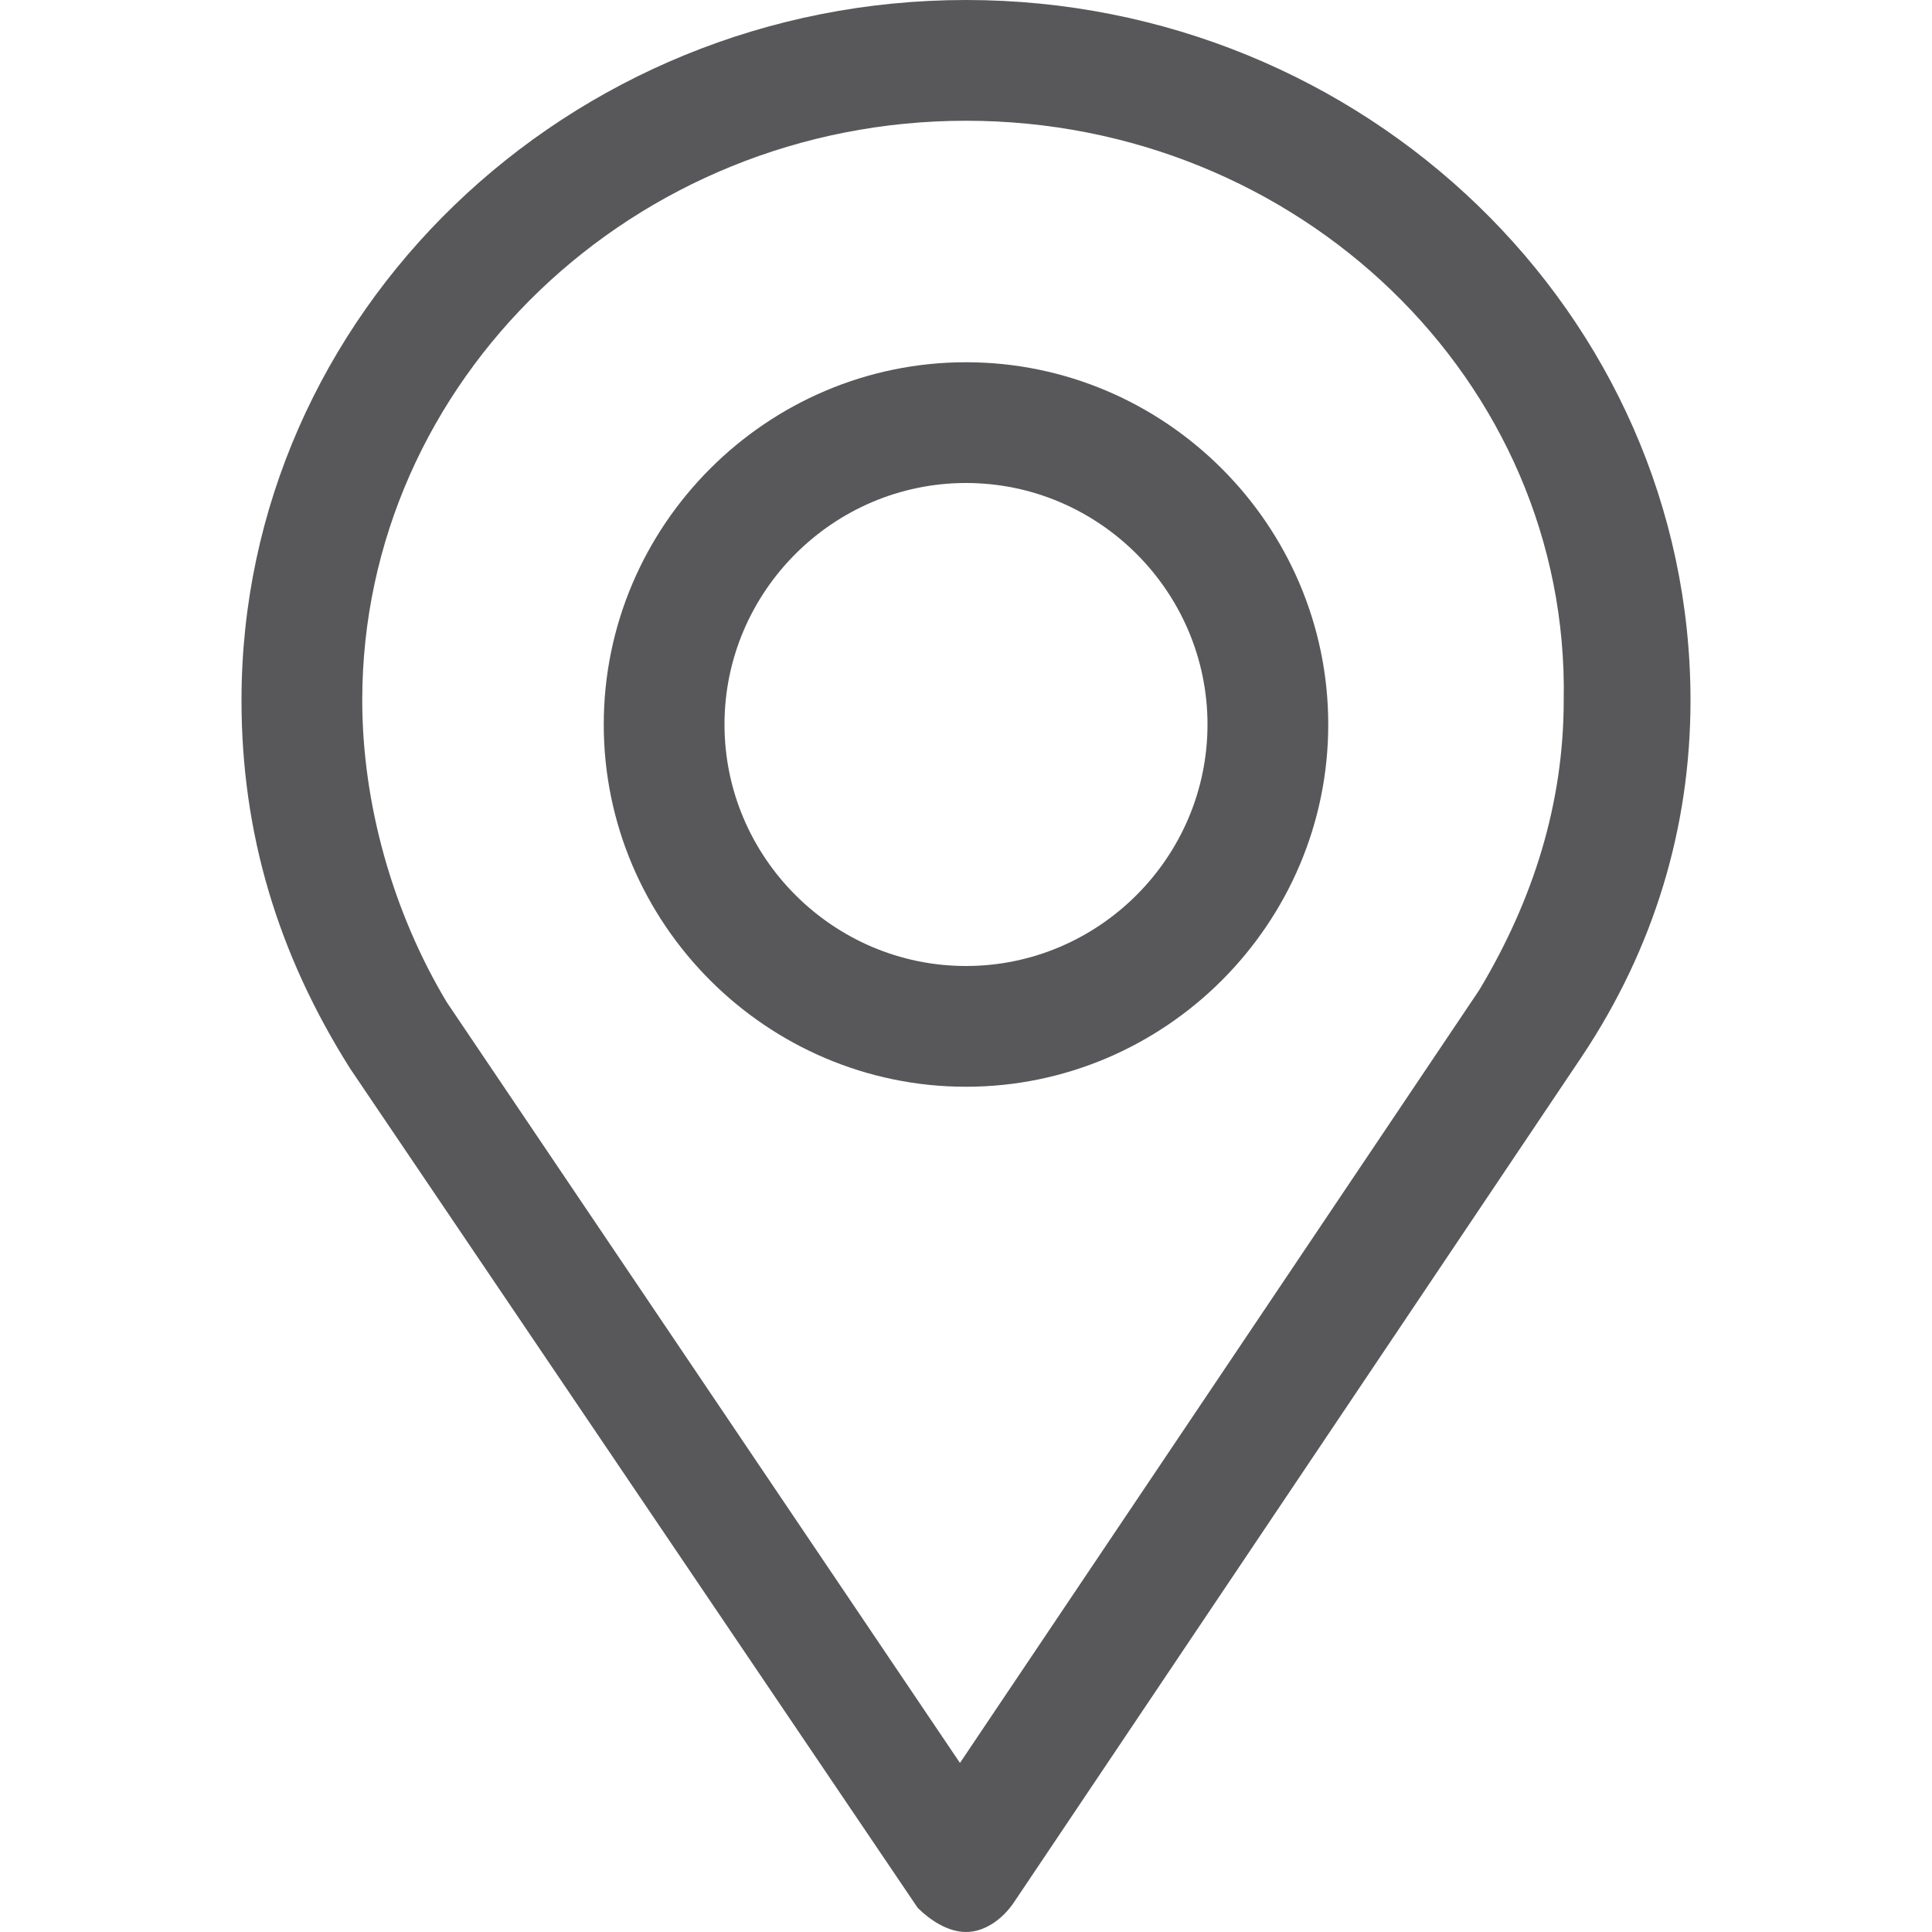
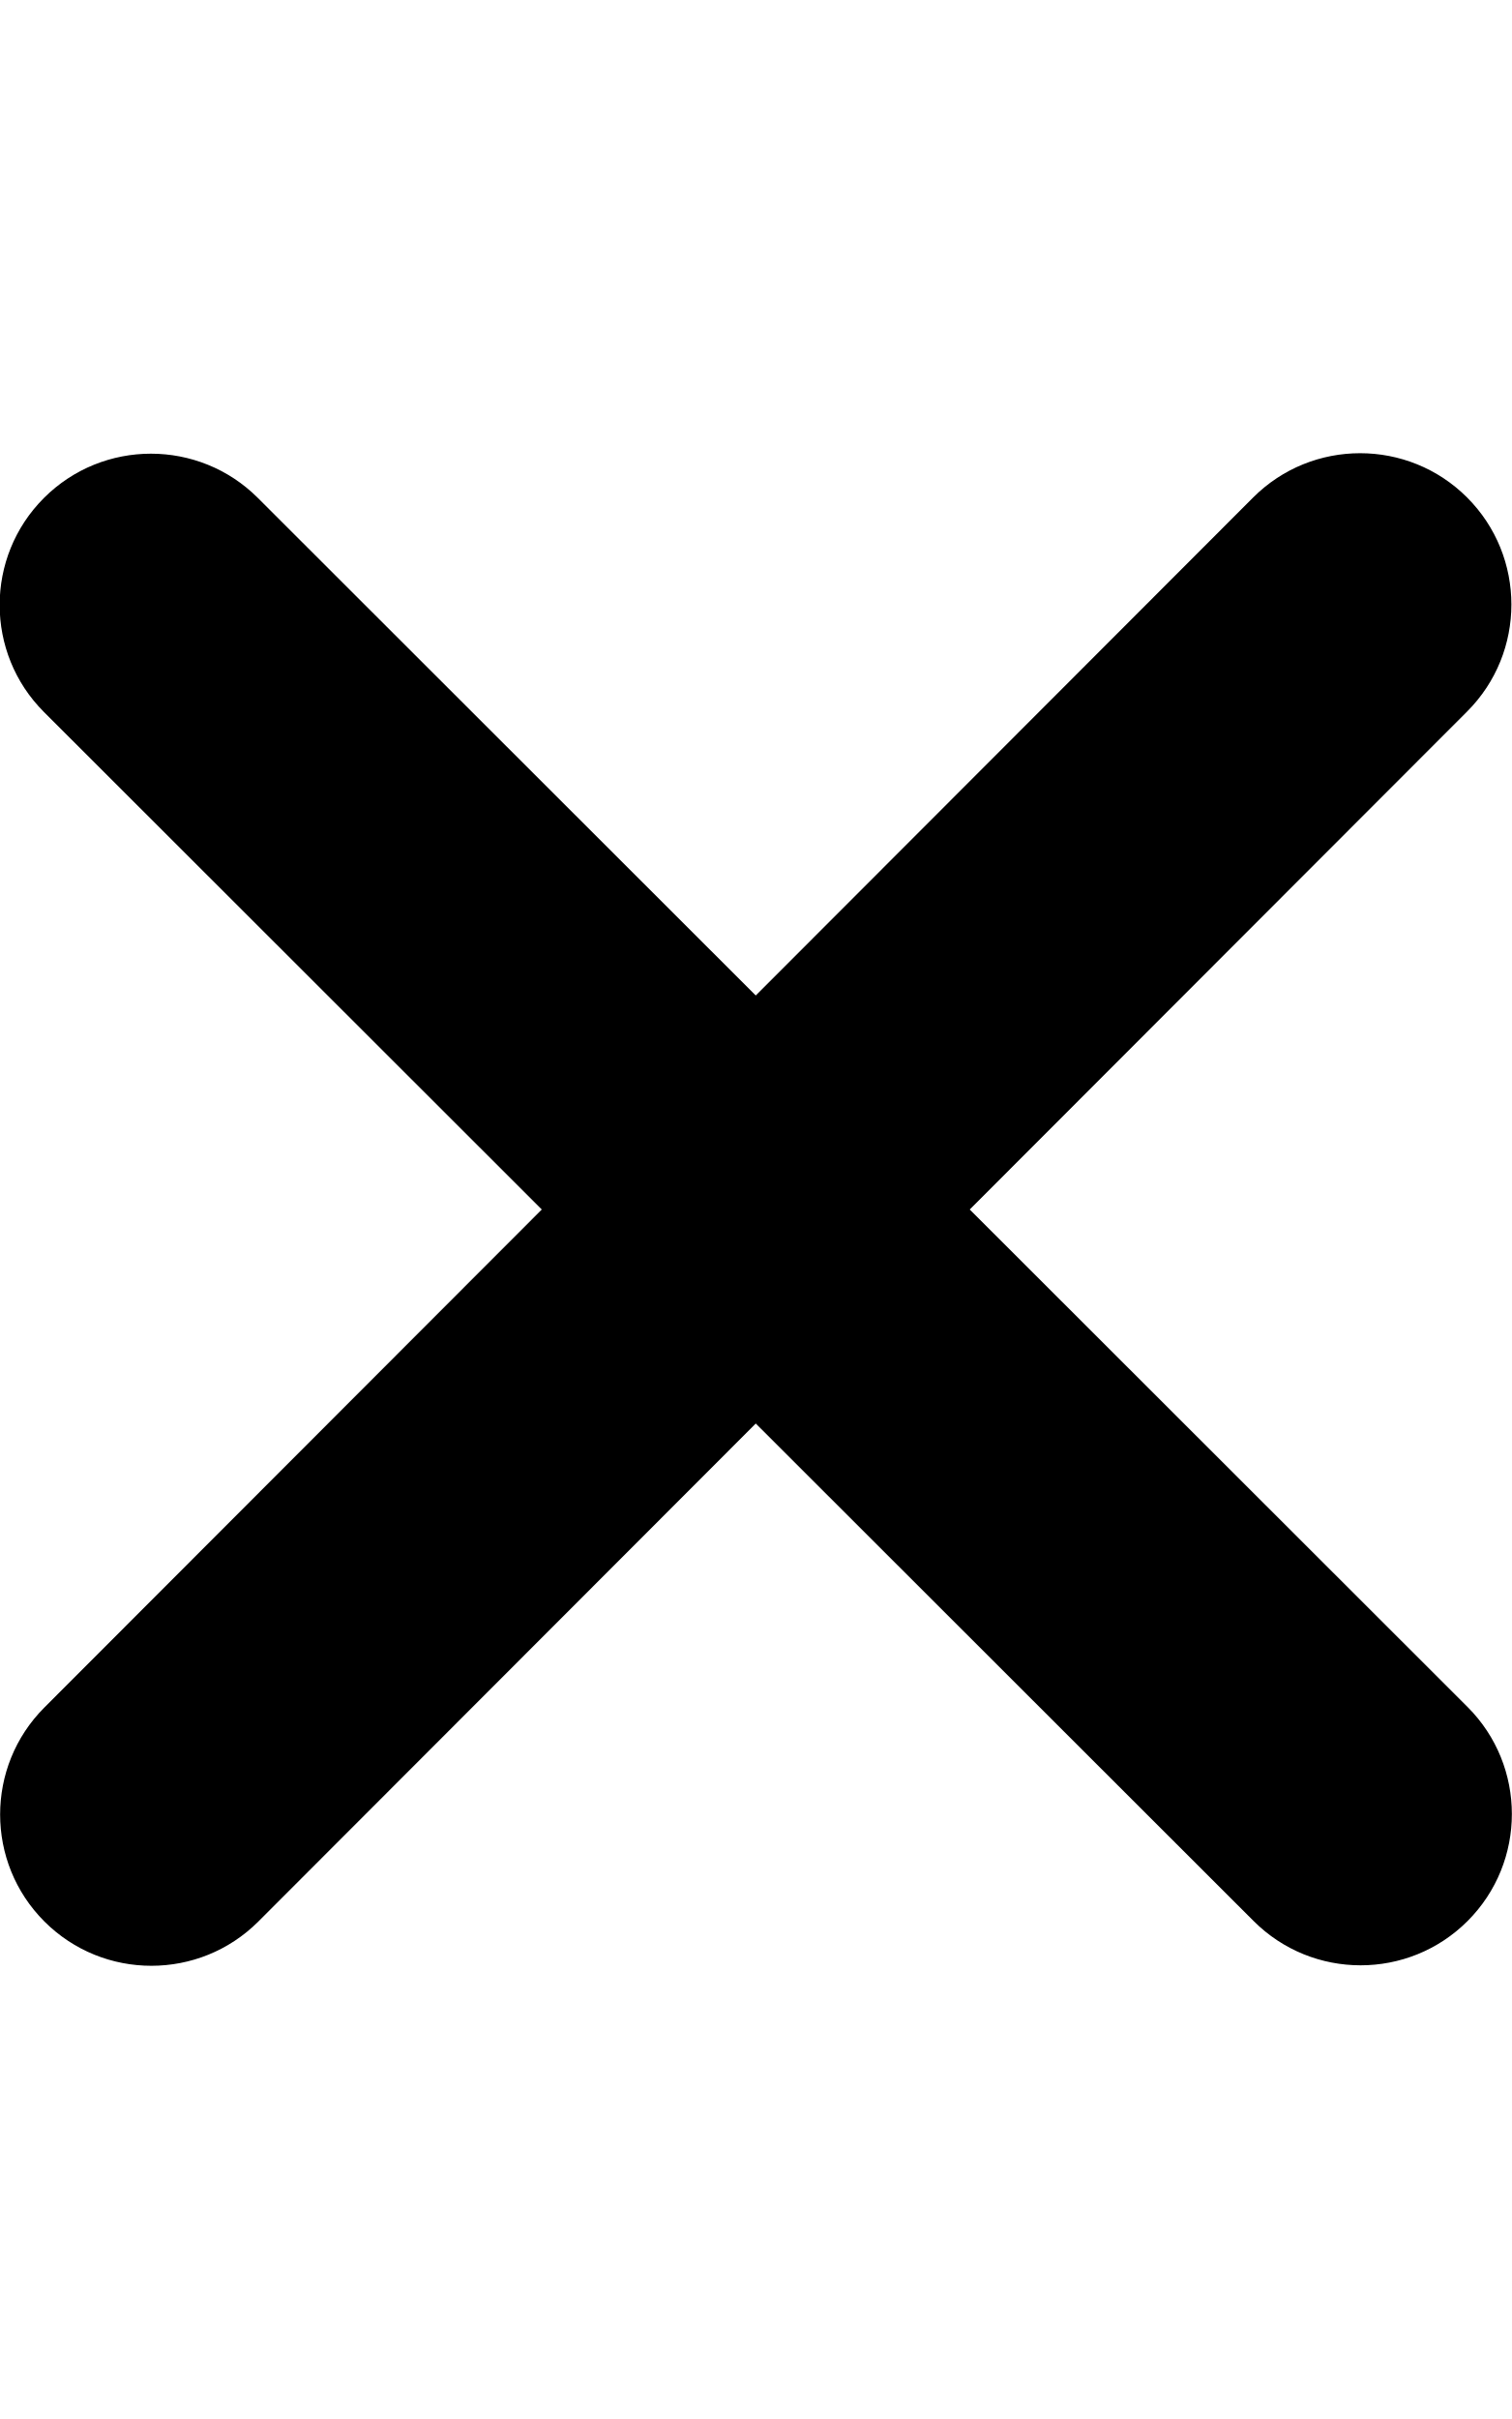
- <svg xmlns="http://www.w3.org/2000/svg" version="1.1" id="Layer_1" x="0px" y="0px" width="32px" height="32px" viewBox="-283 385 32 32" enable-background="new -283 385 32 32" xml:space="preserve">
-   <g>
-     <path fill="#58585B" d="M-267,417c-0.3,0-0.6-0.2-0.8-0.4l-9.4-13.9c-1.2-1.9-1.8-3.9-1.8-6.1c0-6.4,5.4-11.6,12-11.6   c6.6,0,12,5.2,12,11.6c0,2.1-0.6,4.1-1.8,5.9l-9.4,14C-266.4,416.8-266.7,417-267,417C-267,417-267,417-267,417z M-267,387   c-5.5,0-10,4.3-10,9.6c0,1.7,0.5,3.5,1.4,5l8.5,12.6l8.6-12.8c0.9-1.5,1.4-3.1,1.4-4.8C-257,391.3-261.5,387-267,387z" />
-   </g>
-   <g>
-     <path fill="#58585B" d="M-267,403c-3.3,0-6-2.7-6-6s2.7-6,6-6s6,2.7,6,6S-263.7,403-267,403z M-267,393c-2.2,0-4,1.8-4,4s1.8,4,4,4   c2.2,0,4-1.8,4-4S-264.8,393-267,393z" />
-   </g>
+ <svg xmlns="http://www.w3.org/2000/svg" viewBox="0 0 320 512">
+   <path d="M310.6 150.6c12.5-12.5 12.5-32.8 0-45.3s-32.8-12.5-45.3 0L160 210.7 54.6 105.4c-12.5-12.5-32.8-12.5-45.3 0s-12.5 32.8 0 45.3L114.7 256 9.4 361.4c-12.5 12.5-12.5 32.8 0 45.3s32.8 12.5 45.3 0L160 301.3 265.4 406.6c12.5 12.5 32.8 12.5 45.3 0s12.5-32.8 0-45.3L205.3 256 310.6 150.6z" />
</svg>
